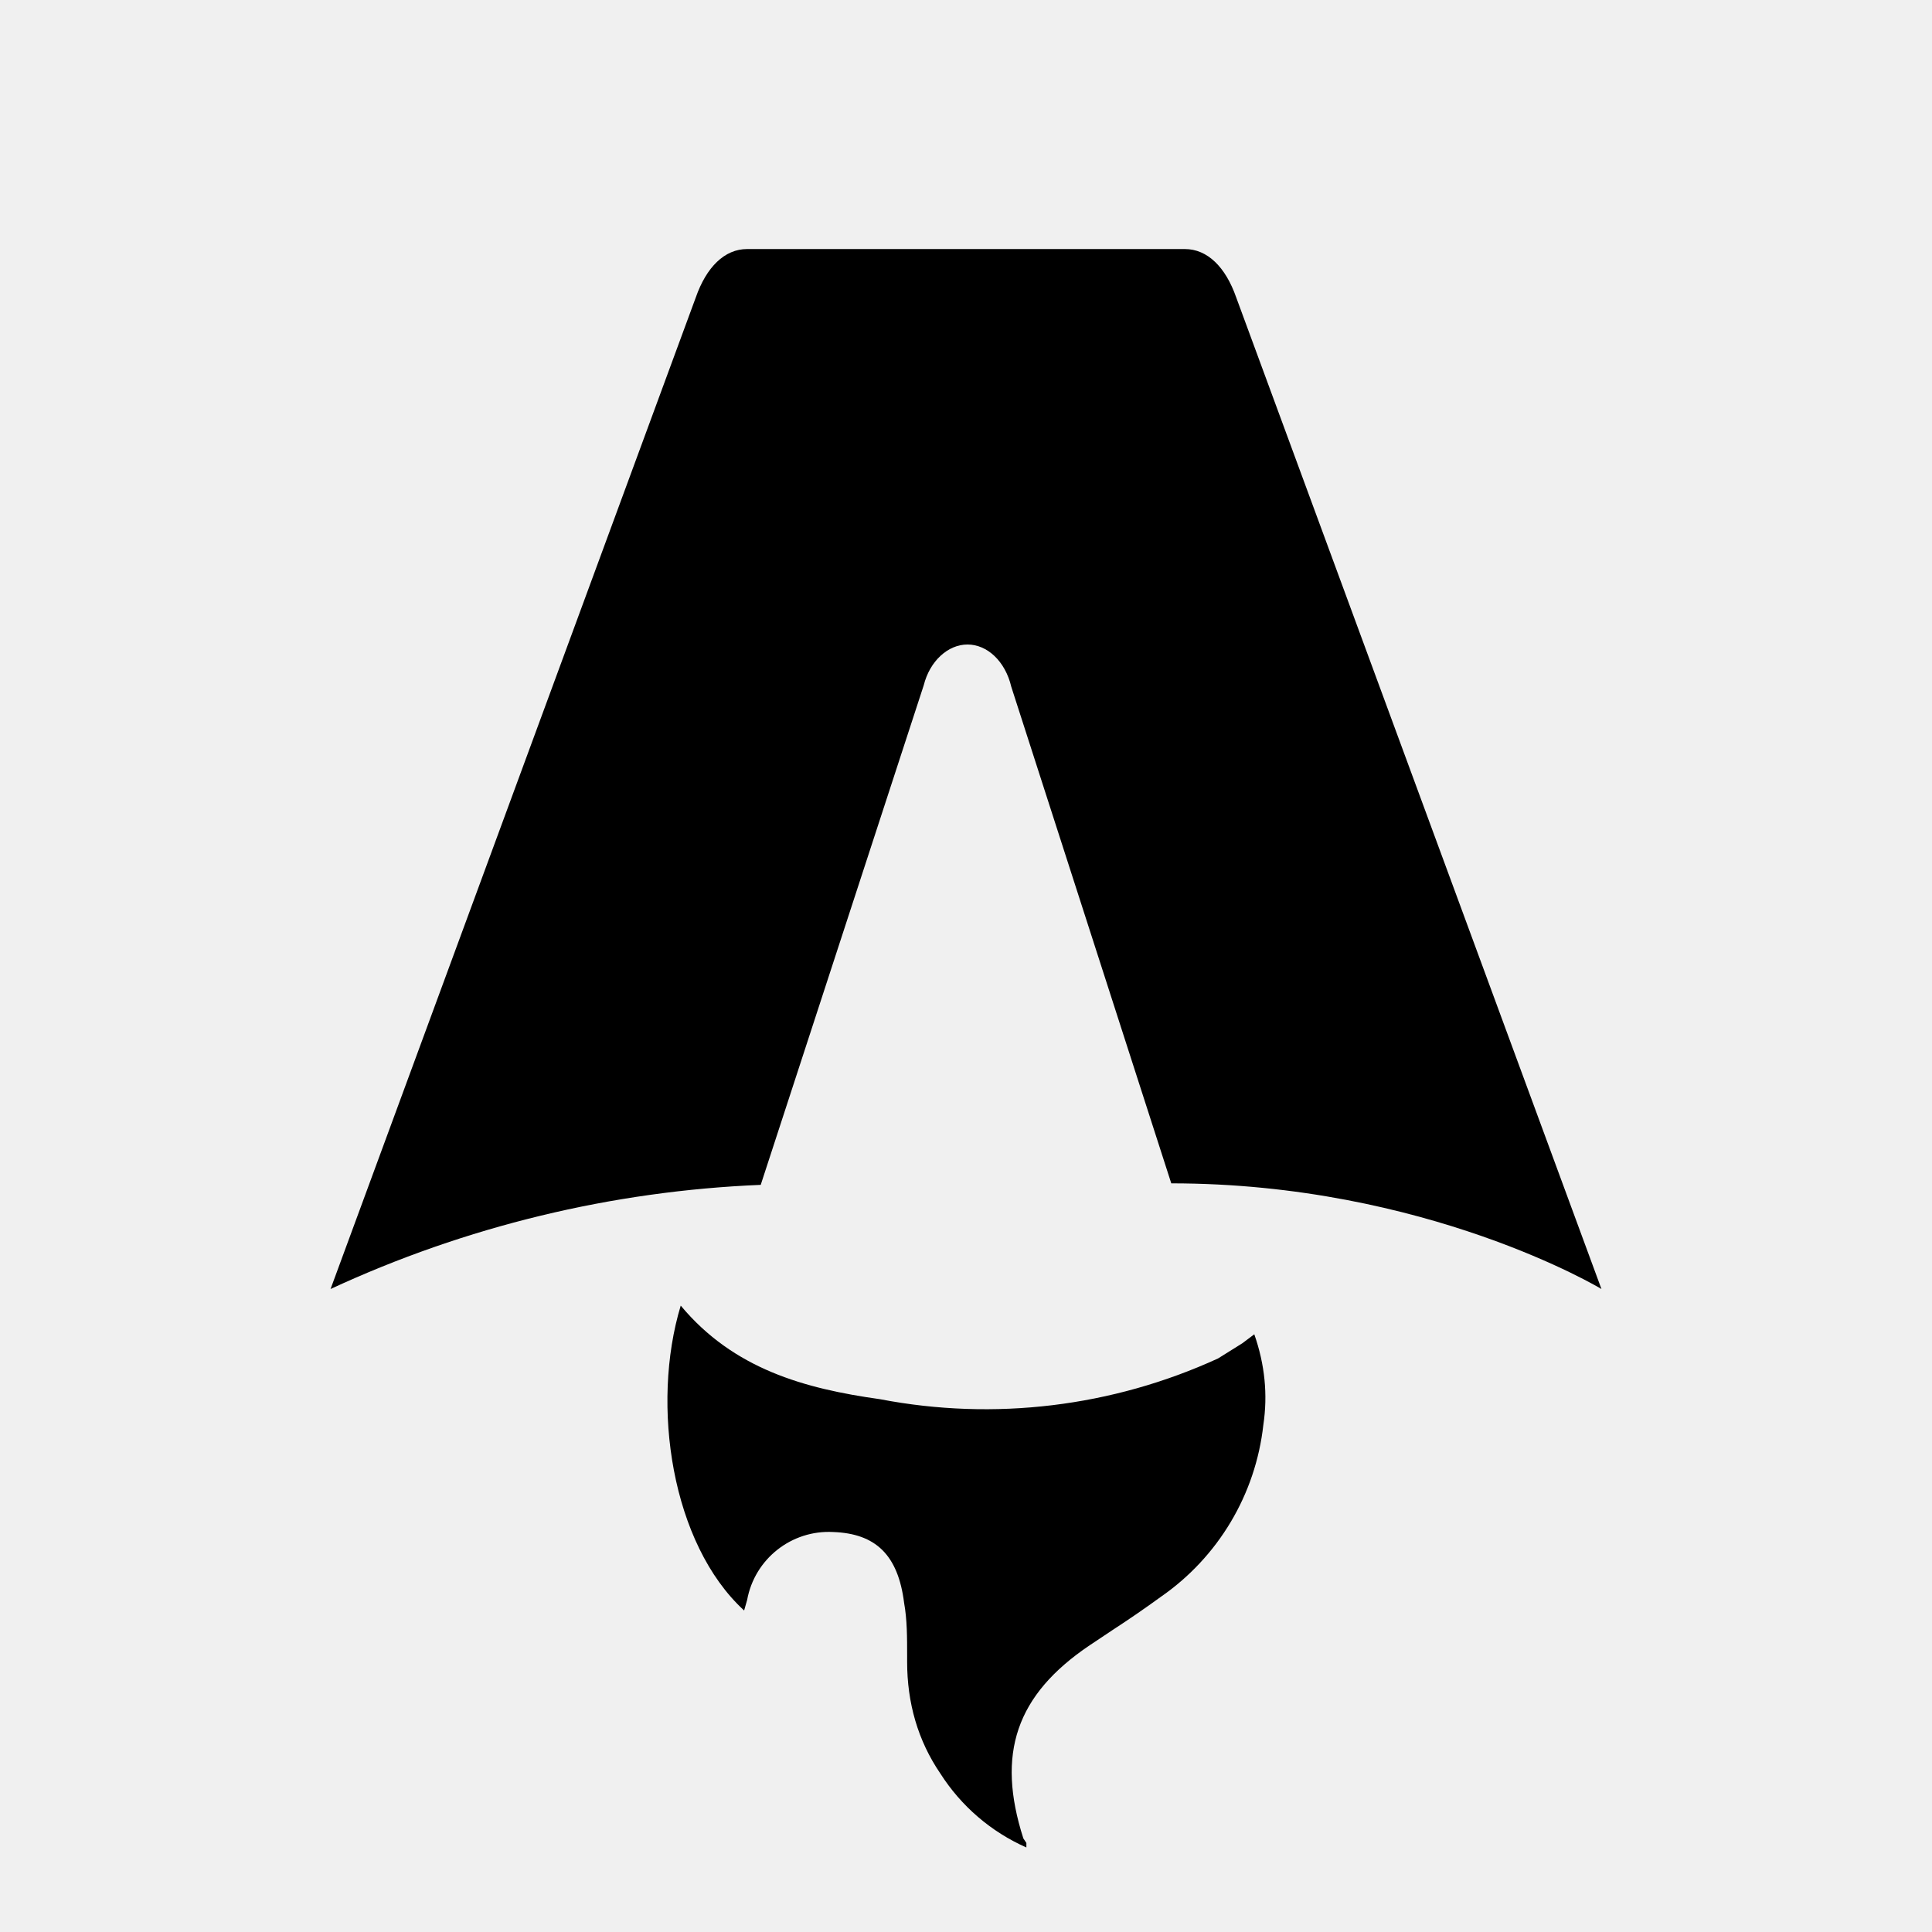
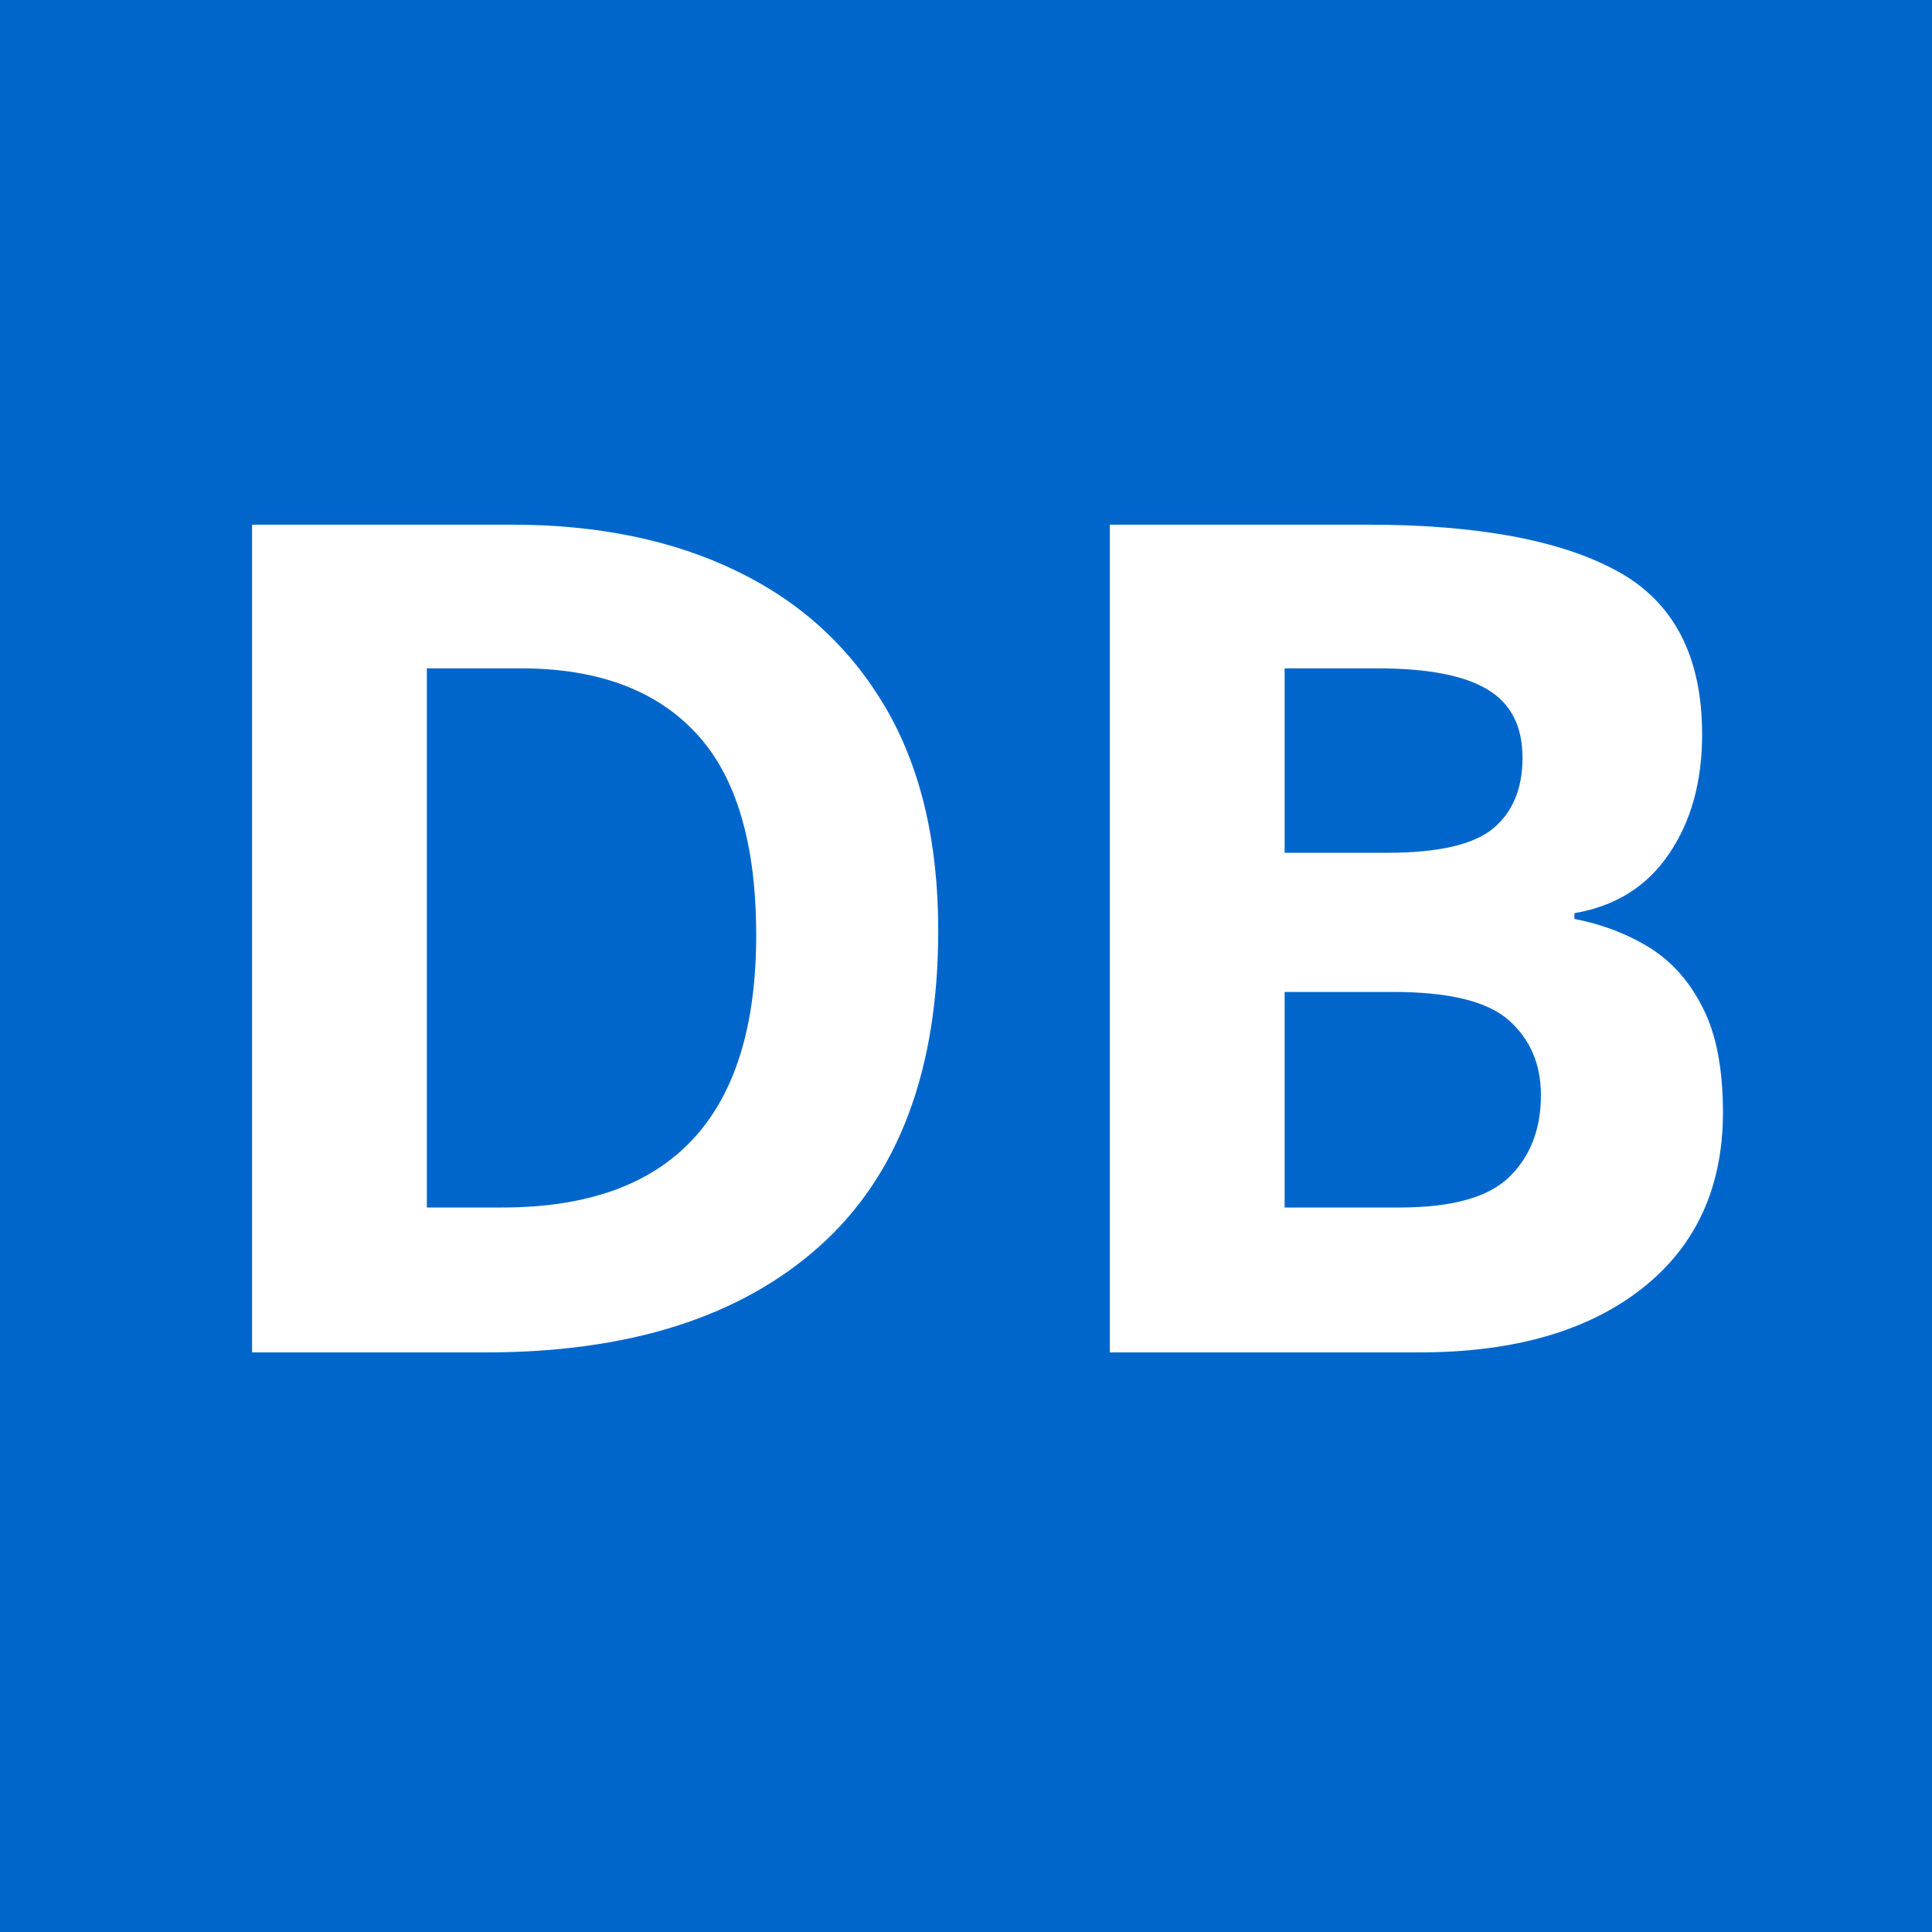
- <svg xmlns="http://www.w3.org/2000/svg" fill="none" viewBox="0 0 128 128">
-   <path d="M50.4 78.5a75.1 75.1 0 0 0-28.5 6.9l24.2-65.7c.7-2 1.9-3.2 3.4-3.2h29c1.5 0 2.7 1.2 3.4 3.2l24.2 65.7s-11.6-7-28.5-7L67 45.5c-.4-1.7-1.6-2.8-2.9-2.8-1.3 0-2.5 1.1-2.9 2.7L50.4 78.5Zm-1.1 28.2Zm-4.2-20.2c-2 6.6-.6 15.8 4.2 20.2a17.5 17.5 0 0 1 .2-.7 5.5 5.5 0 0 1 5.7-4.5c2.8.1 4.3 1.5 4.7 4.7.2 1.1.2 2.3.2 3.5v.4c0 2.7.7 5.2 2.2 7.4a13 13 0 0 0 5.7 4.9v-.3l-.2-.3c-1.8-5.6-.5-9.5 4.4-12.8l1.5-1a73 73 0 0 0 3.2-2.2 16 16 0 0 0 6.8-11.4c.3-2 .1-4-.6-6l-.8.6-1.6 1a37 37 0 0 1-22.4 2.7c-5-.7-9.7-2-13.2-6.2Z" />
-   <style>
-         path { fill: #000; }
-         @media (prefers-color-scheme: dark) {
-             path { fill: #FFF; }
-         }
-     </style>
+ <svg xmlns="http://www.w3.org/2000/svg" viewBox="0 0 100 100">
+   <rect width="100" height="100" fill="#0066cc" />
+   <text x="50" y="70" font-family="sans-serif" font-size="60" font-weight="bold" fill="white" text-anchor="middle">DB</text>
</svg>
